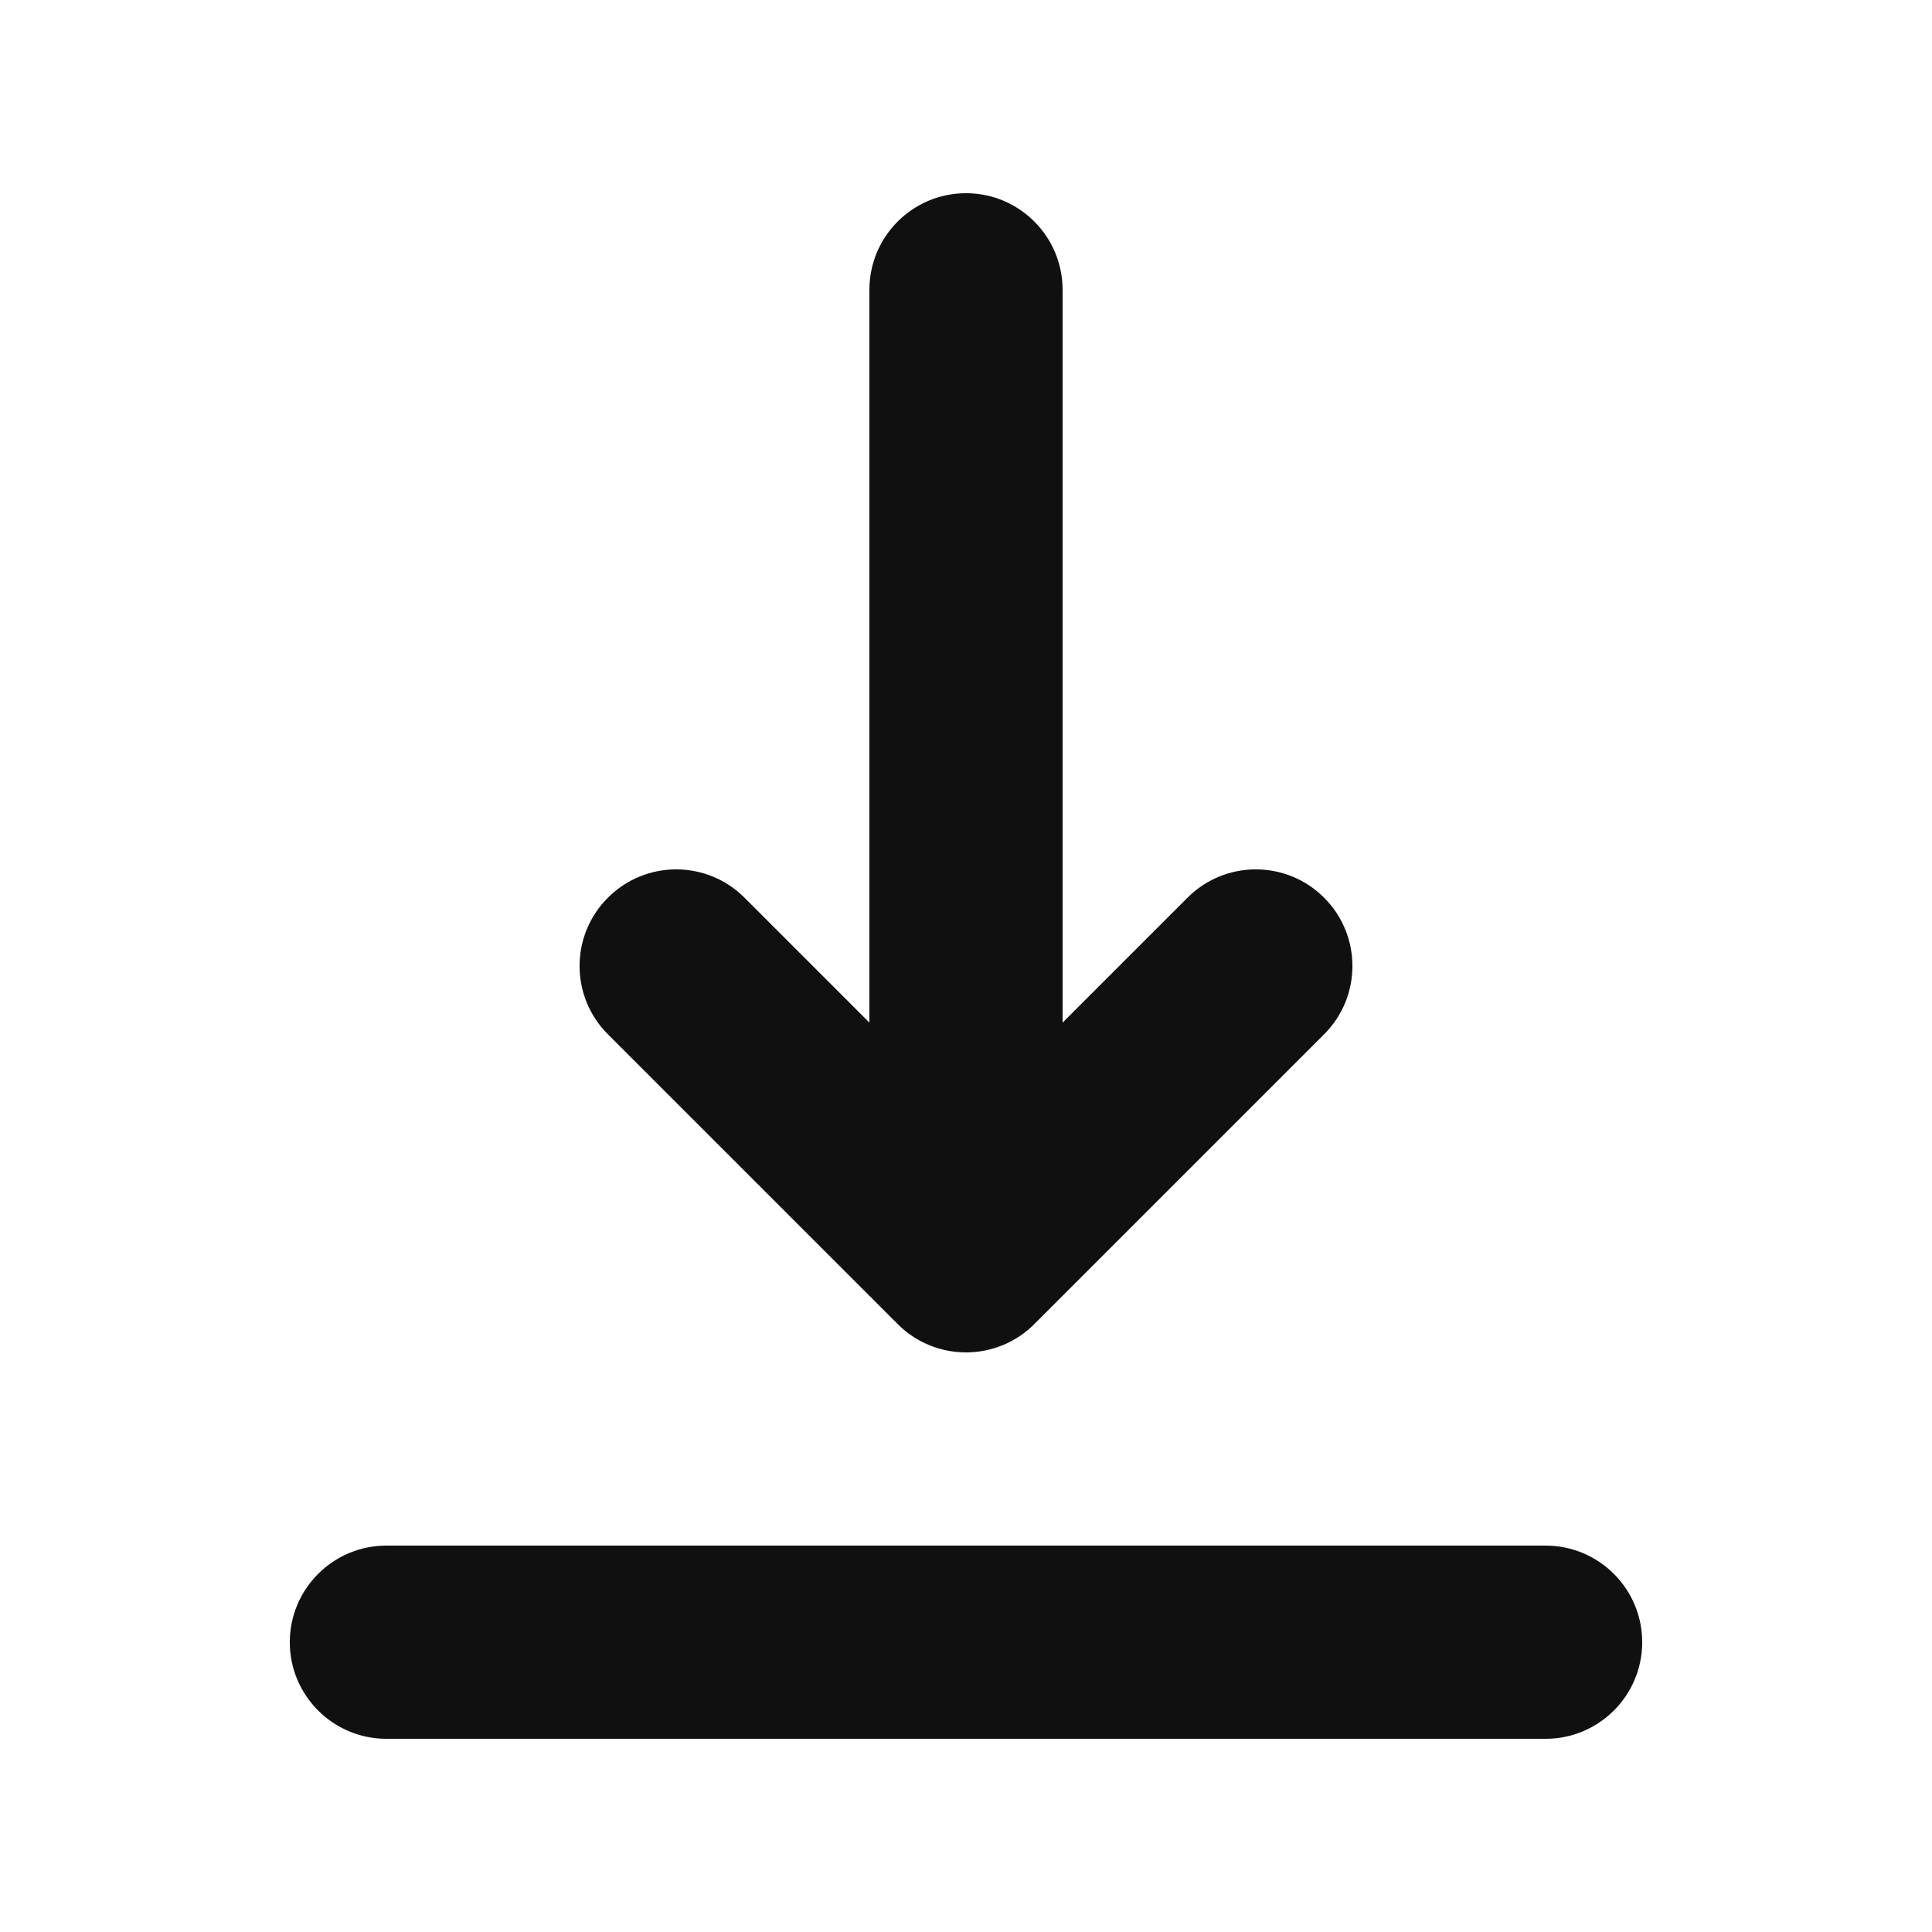
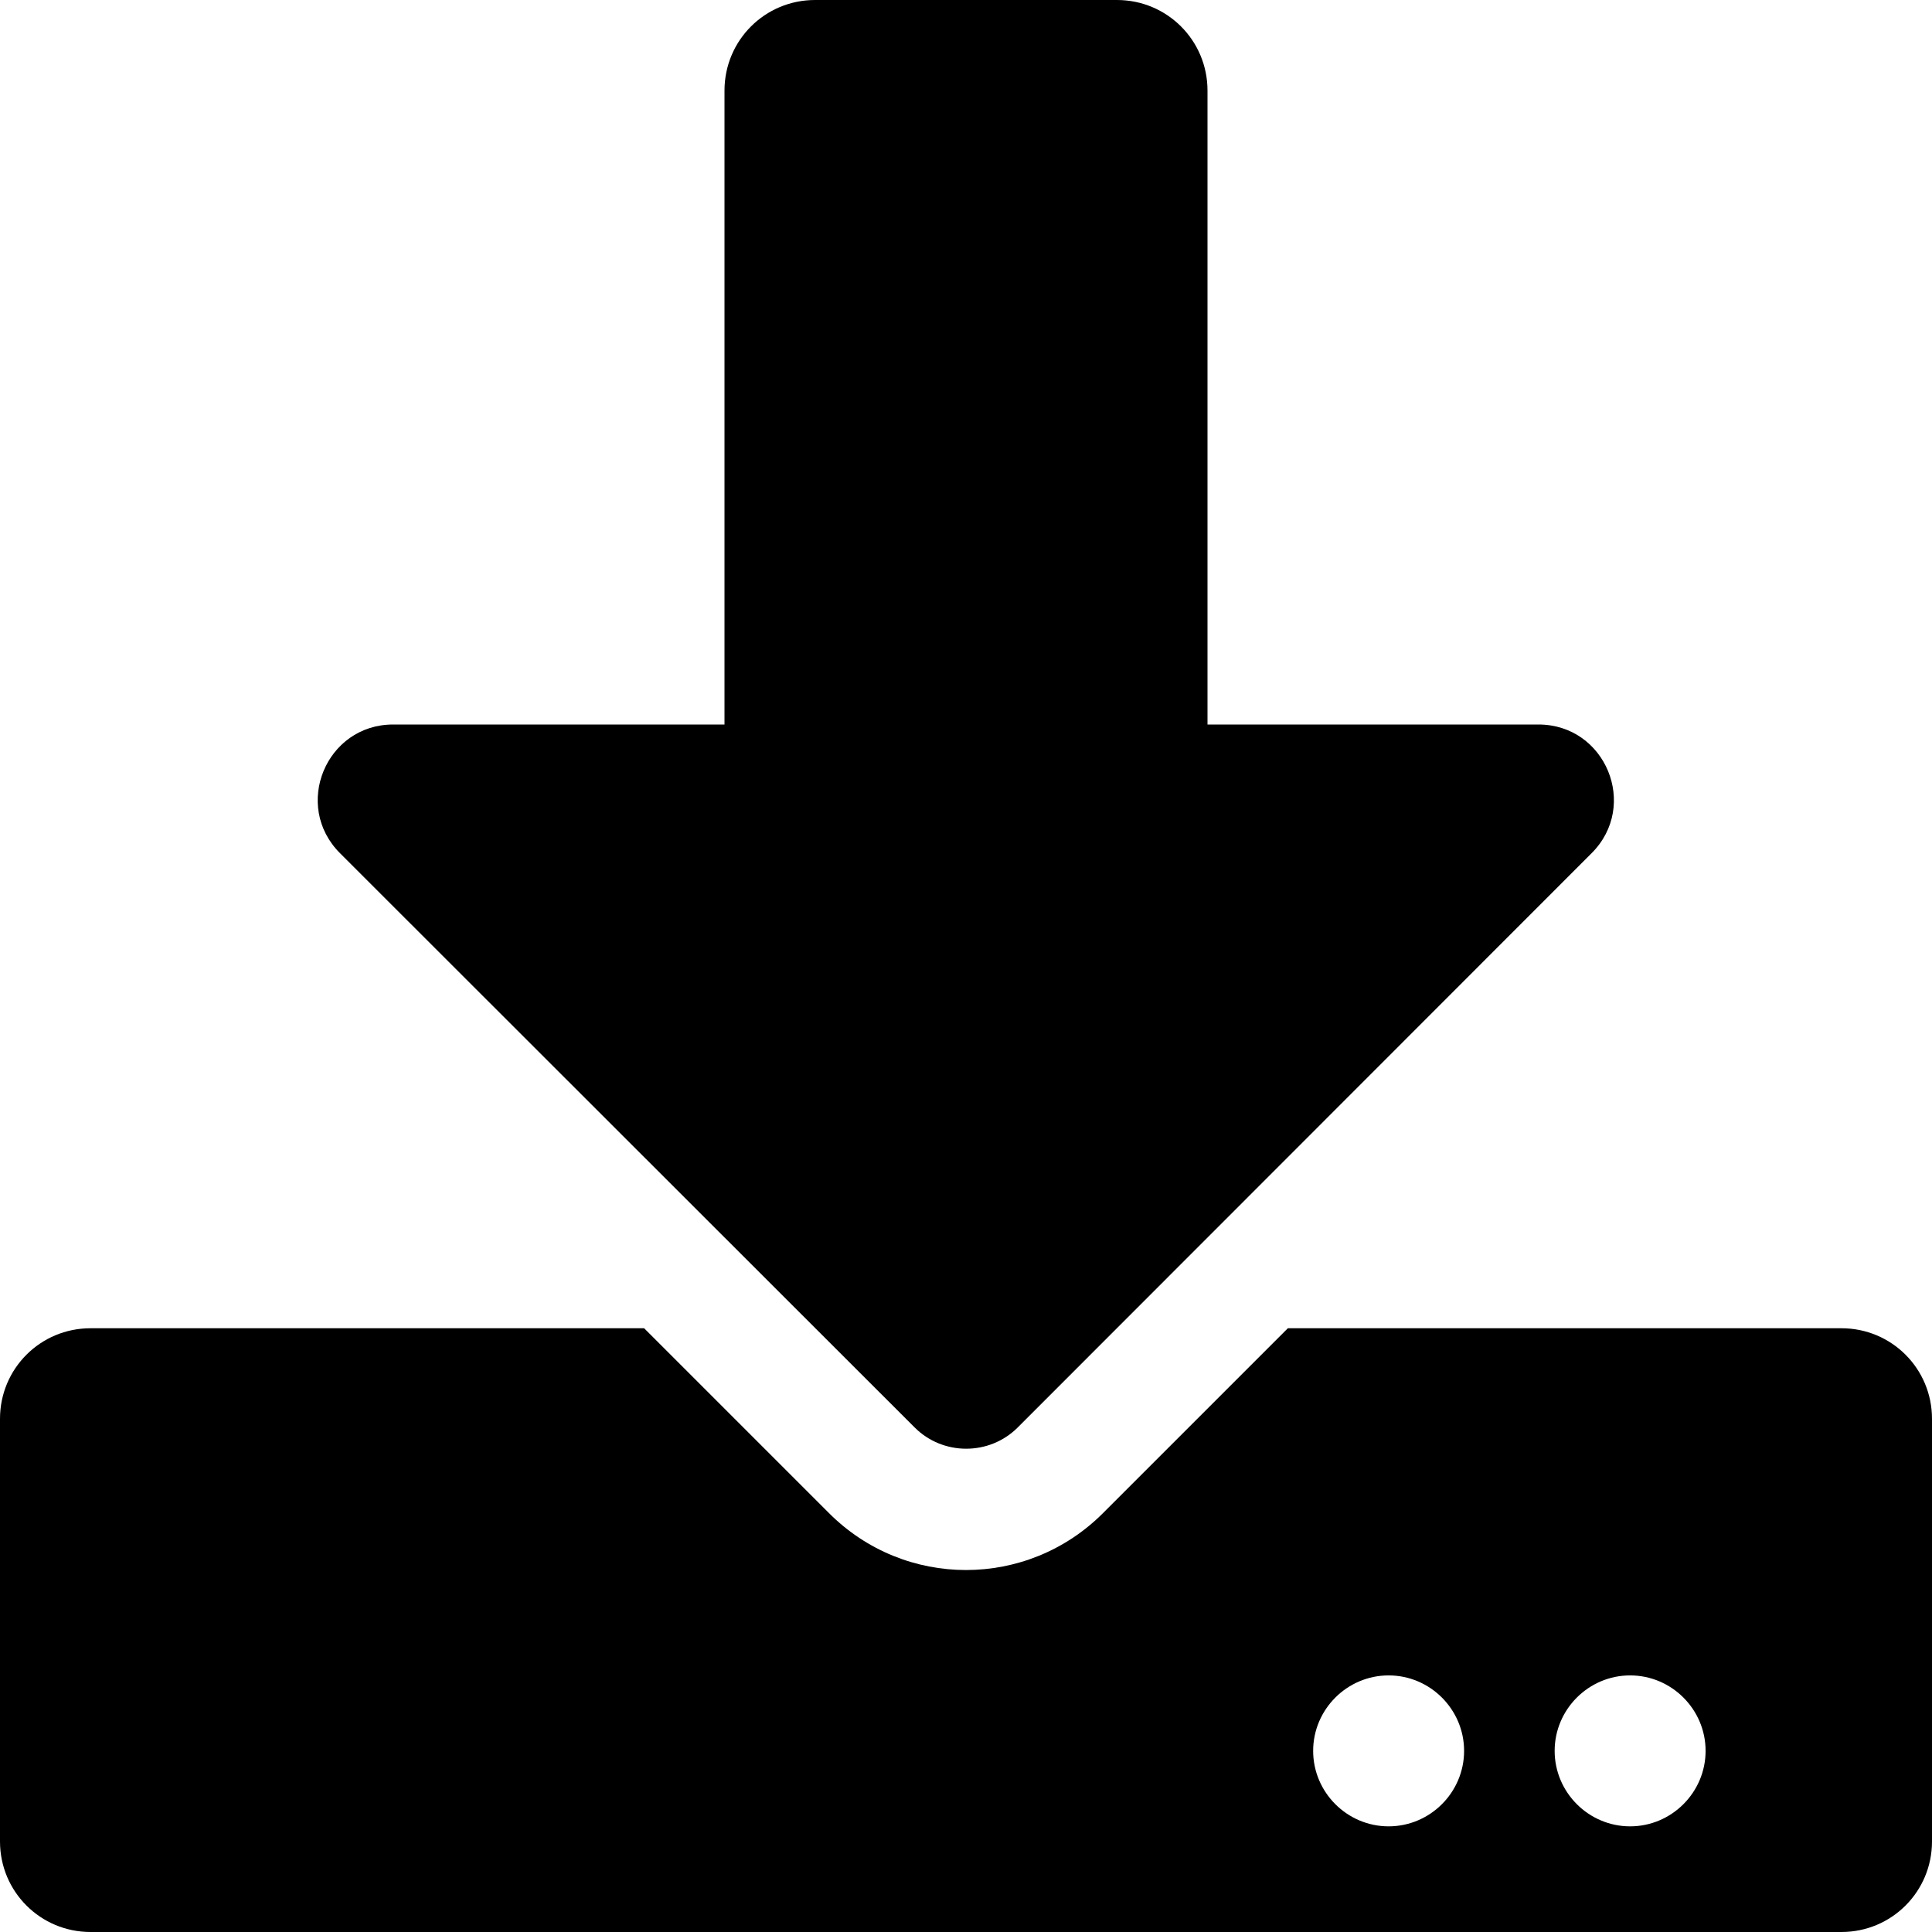
- <svg xmlns="http://www.w3.org/2000/svg" width="20" height="20" viewBox="0 0 20 20" fill="none">
-   <path fill-rule="evenodd" clip-rule="evenodd" d="M3 17C3 16.448 3.448 16 4 16H16C16.552 16 17 16.448 17 17C17 17.552 16.552 18 16 18H4C3.448 18 3 17.552 3 17ZM6.293 9.293C6.683 8.902 7.317 8.902 7.707 9.293L9 10.586L9 3C9 2.448 9.448 2 10 2C10.552 2 11 2.448 11 3L11 10.586L12.293 9.293C12.683 8.902 13.317 8.902 13.707 9.293C14.098 9.683 14.098 10.317 13.707 10.707L10.707 13.707C10.52 13.895 10.265 14 10 14C9.735 14 9.48 13.895 9.293 13.707L6.293 10.707C5.902 10.317 5.902 9.683 6.293 9.293Z" fill="#101011" />
+ <svg xmlns="http://www.w3.org/2000/svg" viewBox="0 0 512 512">
+   <path d="M216 0h80c13.3 0 24 10.7 24 24v168h87.7c17.8 0 26.7 21.5 14.1 34.1L269.7 378.3c-7.5 7.5-19.8 7.5-27.3 0L90.1 226.1c-12.6-12.6-3.7-34.1 14.1-34.1H192V24c0-13.3 10.7-24 24-24zm296 376v112c0 13.3-10.7 24-24 24H24c-13.3 0-24-10.7-24-24V376c0-13.3 10.7-24 24-24h146.7l49 49c20.1 20.1 52.5 20.1 72.6 0l49-49H488c13.3 0 24 10.7 24 24zm-124 88c0-11-9-20-20-20s-20 9-20 20 9 20 20 20 20-9 20-20zm64 0c0-11-9-20-20-20s-20 9-20 20 9 20 20 20 20-9 20-20z" />
</svg>
